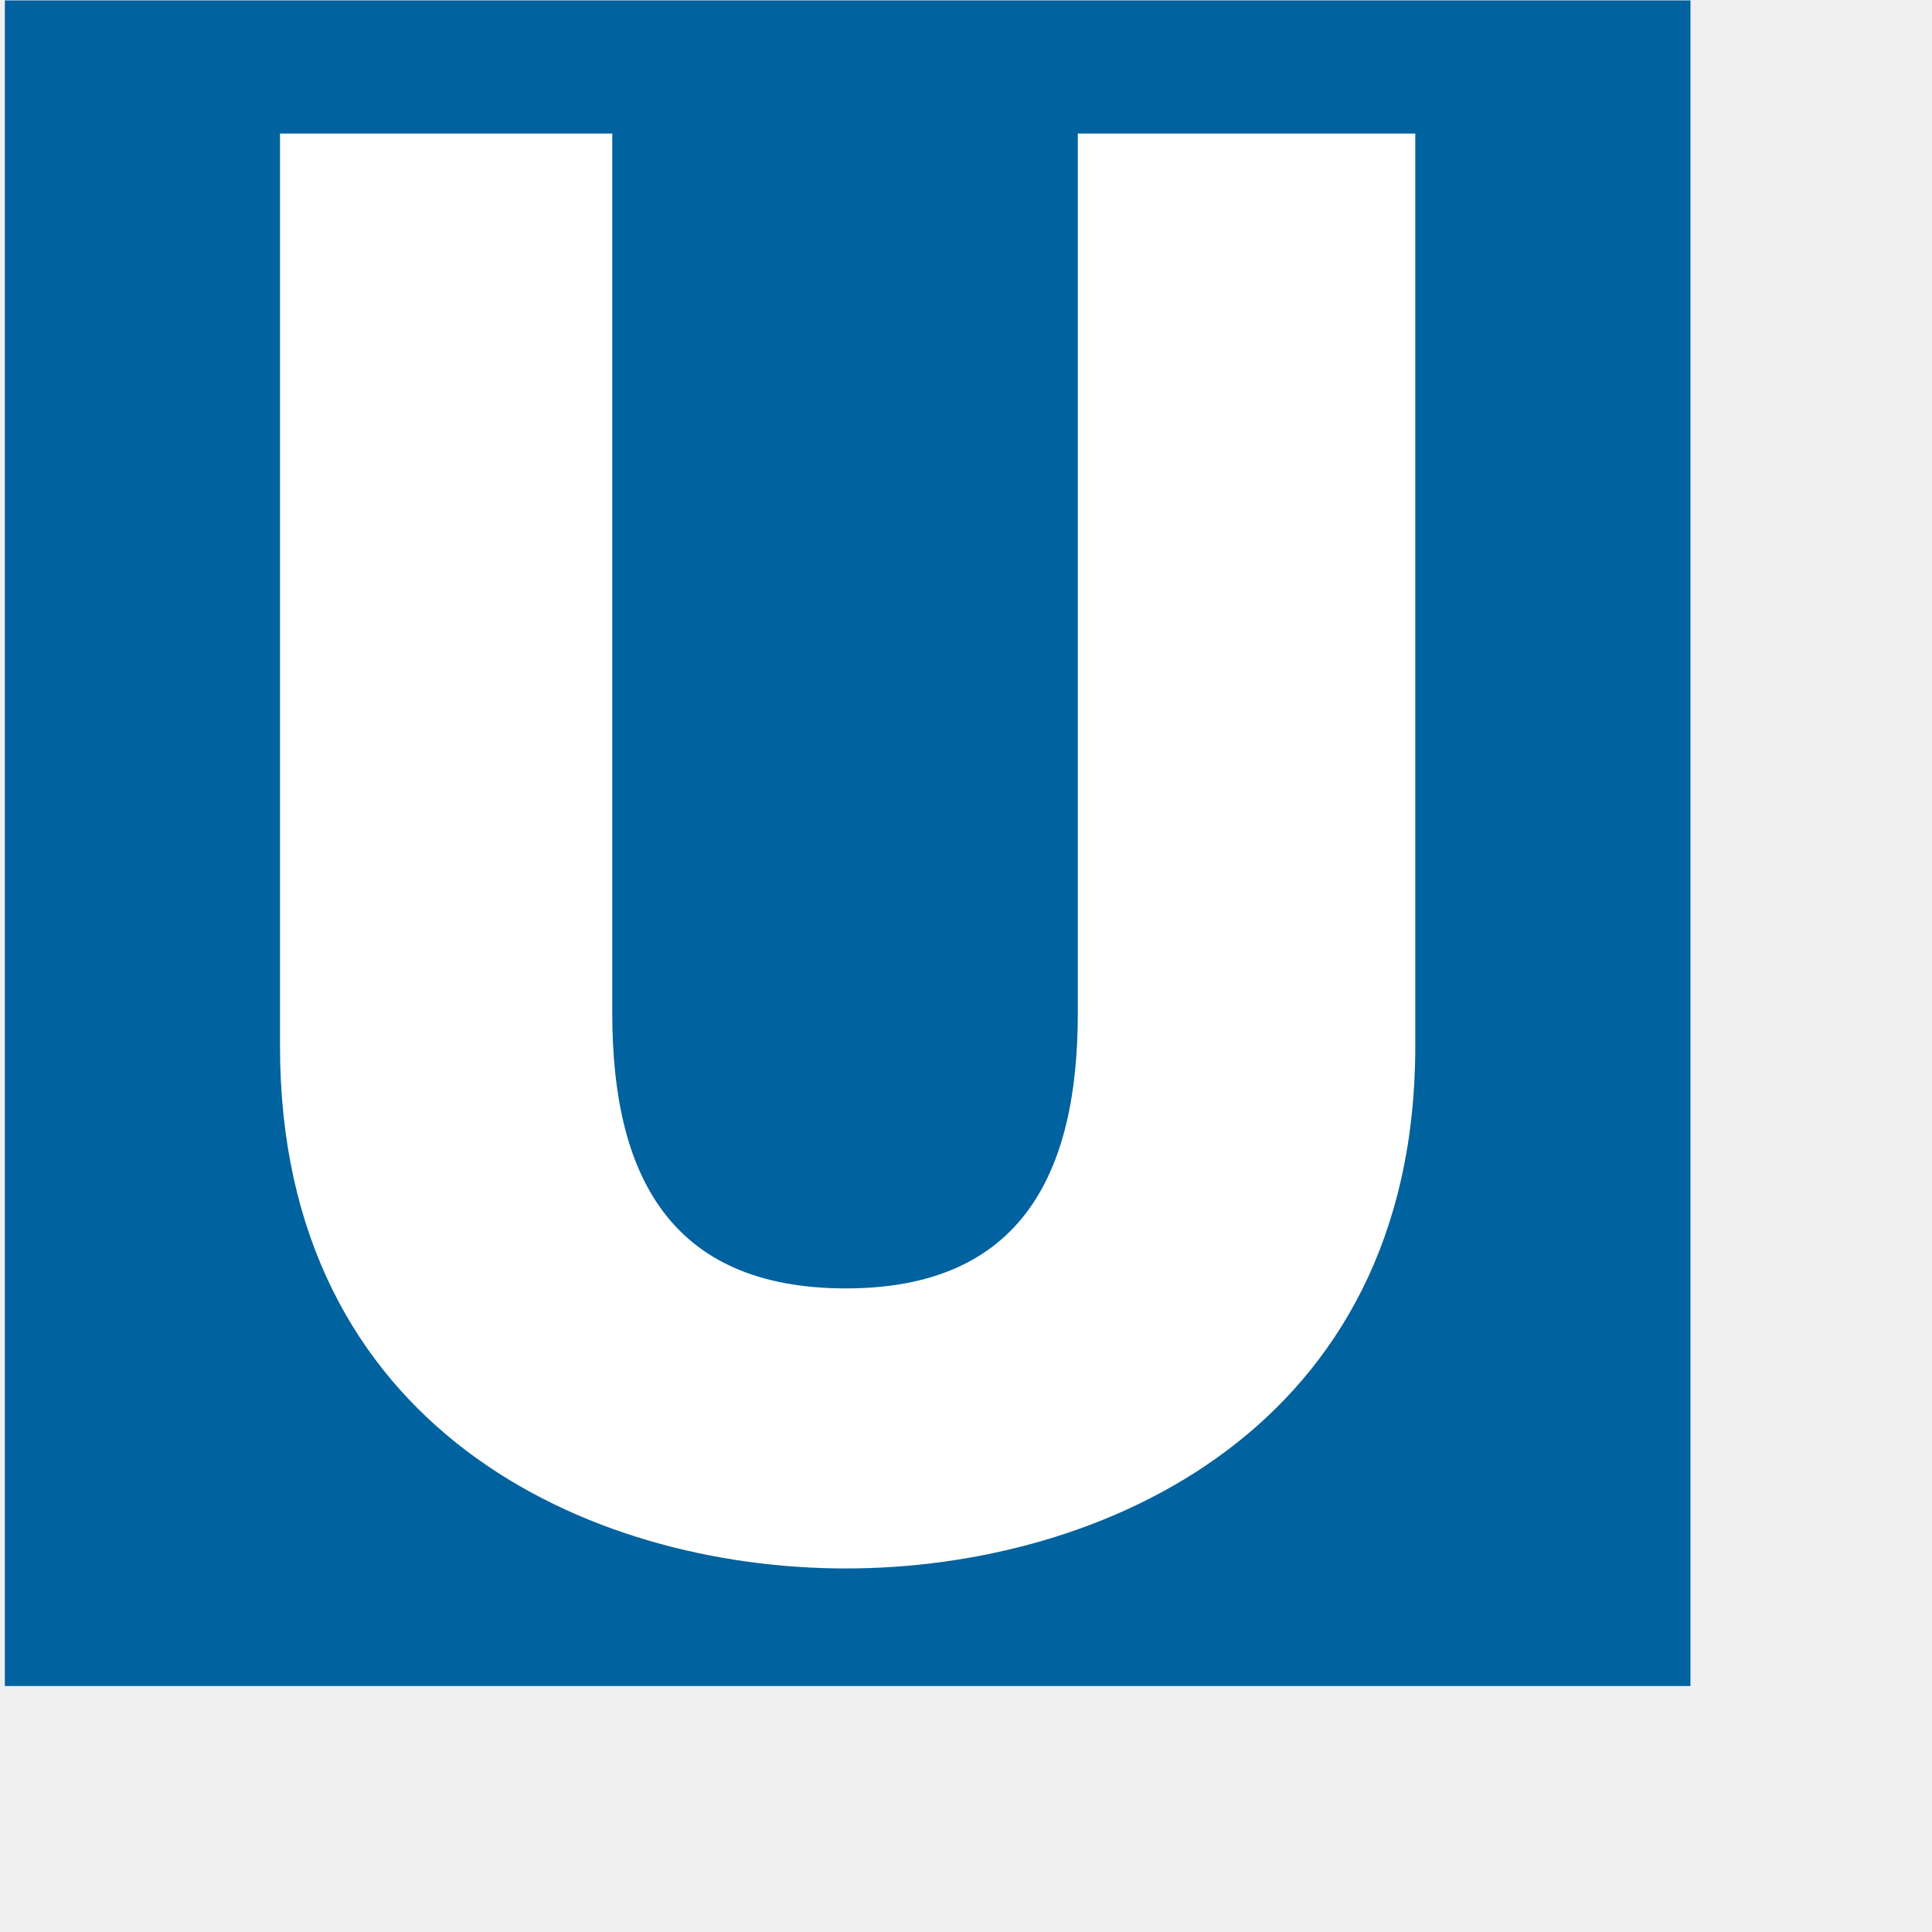
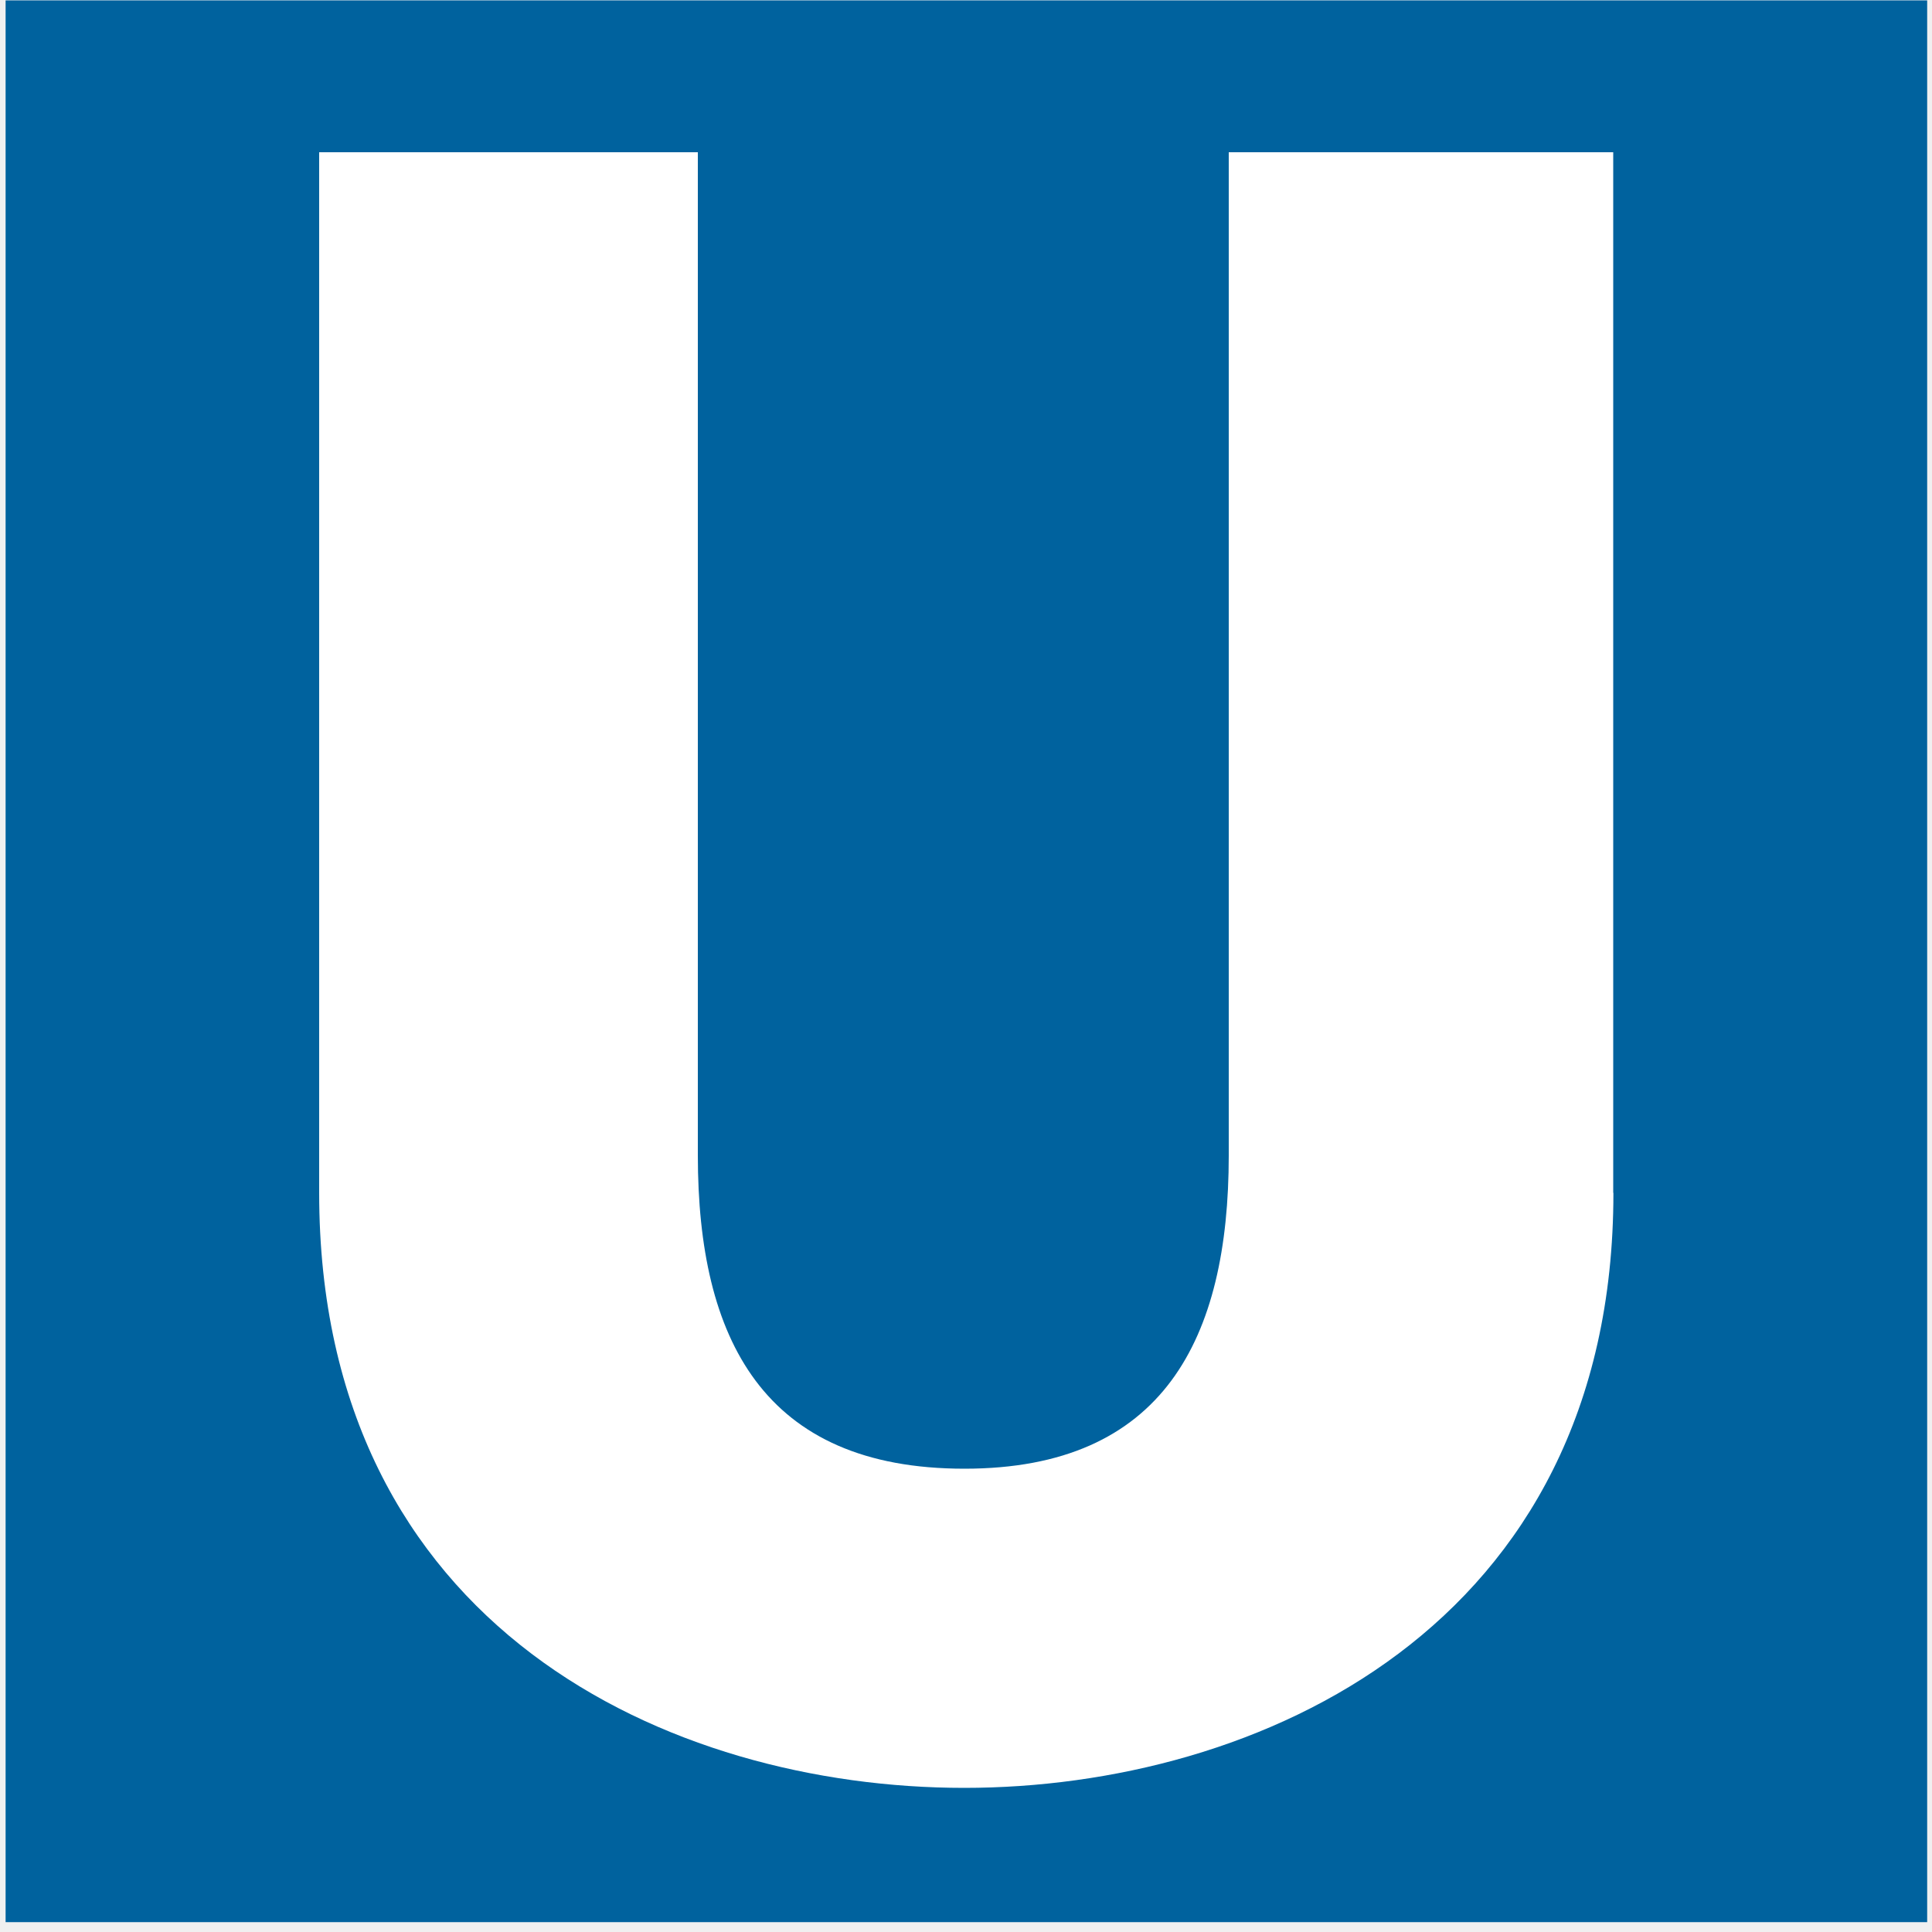
- <svg xmlns="http://www.w3.org/2000/svg" width="100" height="100" viewBox="0 0 114 114" version="1.1">
-   <g id="u-bahn" fill-rule="evenodd" transform="scale(0.877193)">
-     <polygon points="0.326 113.414 113.712 113.414 113.712 0.028 0.326 0.028" fill="#00629E" />
-     <path d="M95.202,70.386 C95.202,96.086 74.131,105.506 56.902,105.506 C39.557,105.506 18.835,96.086 18.835,70.386 L18.835,8.983 L41.186,8.983 L41.186,68.176 C41.186,78.991 45.028,86.667 56.902,86.667 C68.66,86.667 72.501,78.991 72.501,68.176 L72.501,8.983 L95.202,8.983 L95.202,70.386 L95.202,70.386 Z" fill="#fff" />
+ <svg xmlns="http://www.w3.org/2000/svg" width="100" height="100">
+   <g id="u-bahn" fill-rule="evenodd">
+     <path fill="#00629E" d="M.29 99.49h99.46V.02H.29z" />
+     <path d="M83.51 61.74c0 22.55-18.48 30.8-33.6 30.8-15.21 0-33.39-8.25-33.39-30.8V7.88h19.6V59.8c0 9.49 3.38 16.22 13.8 16.22 10.3 0 13.68-6.73 13.68-16.22V7.88h19.9v53.86z" fill="#fff" />
  </g>
</svg>
